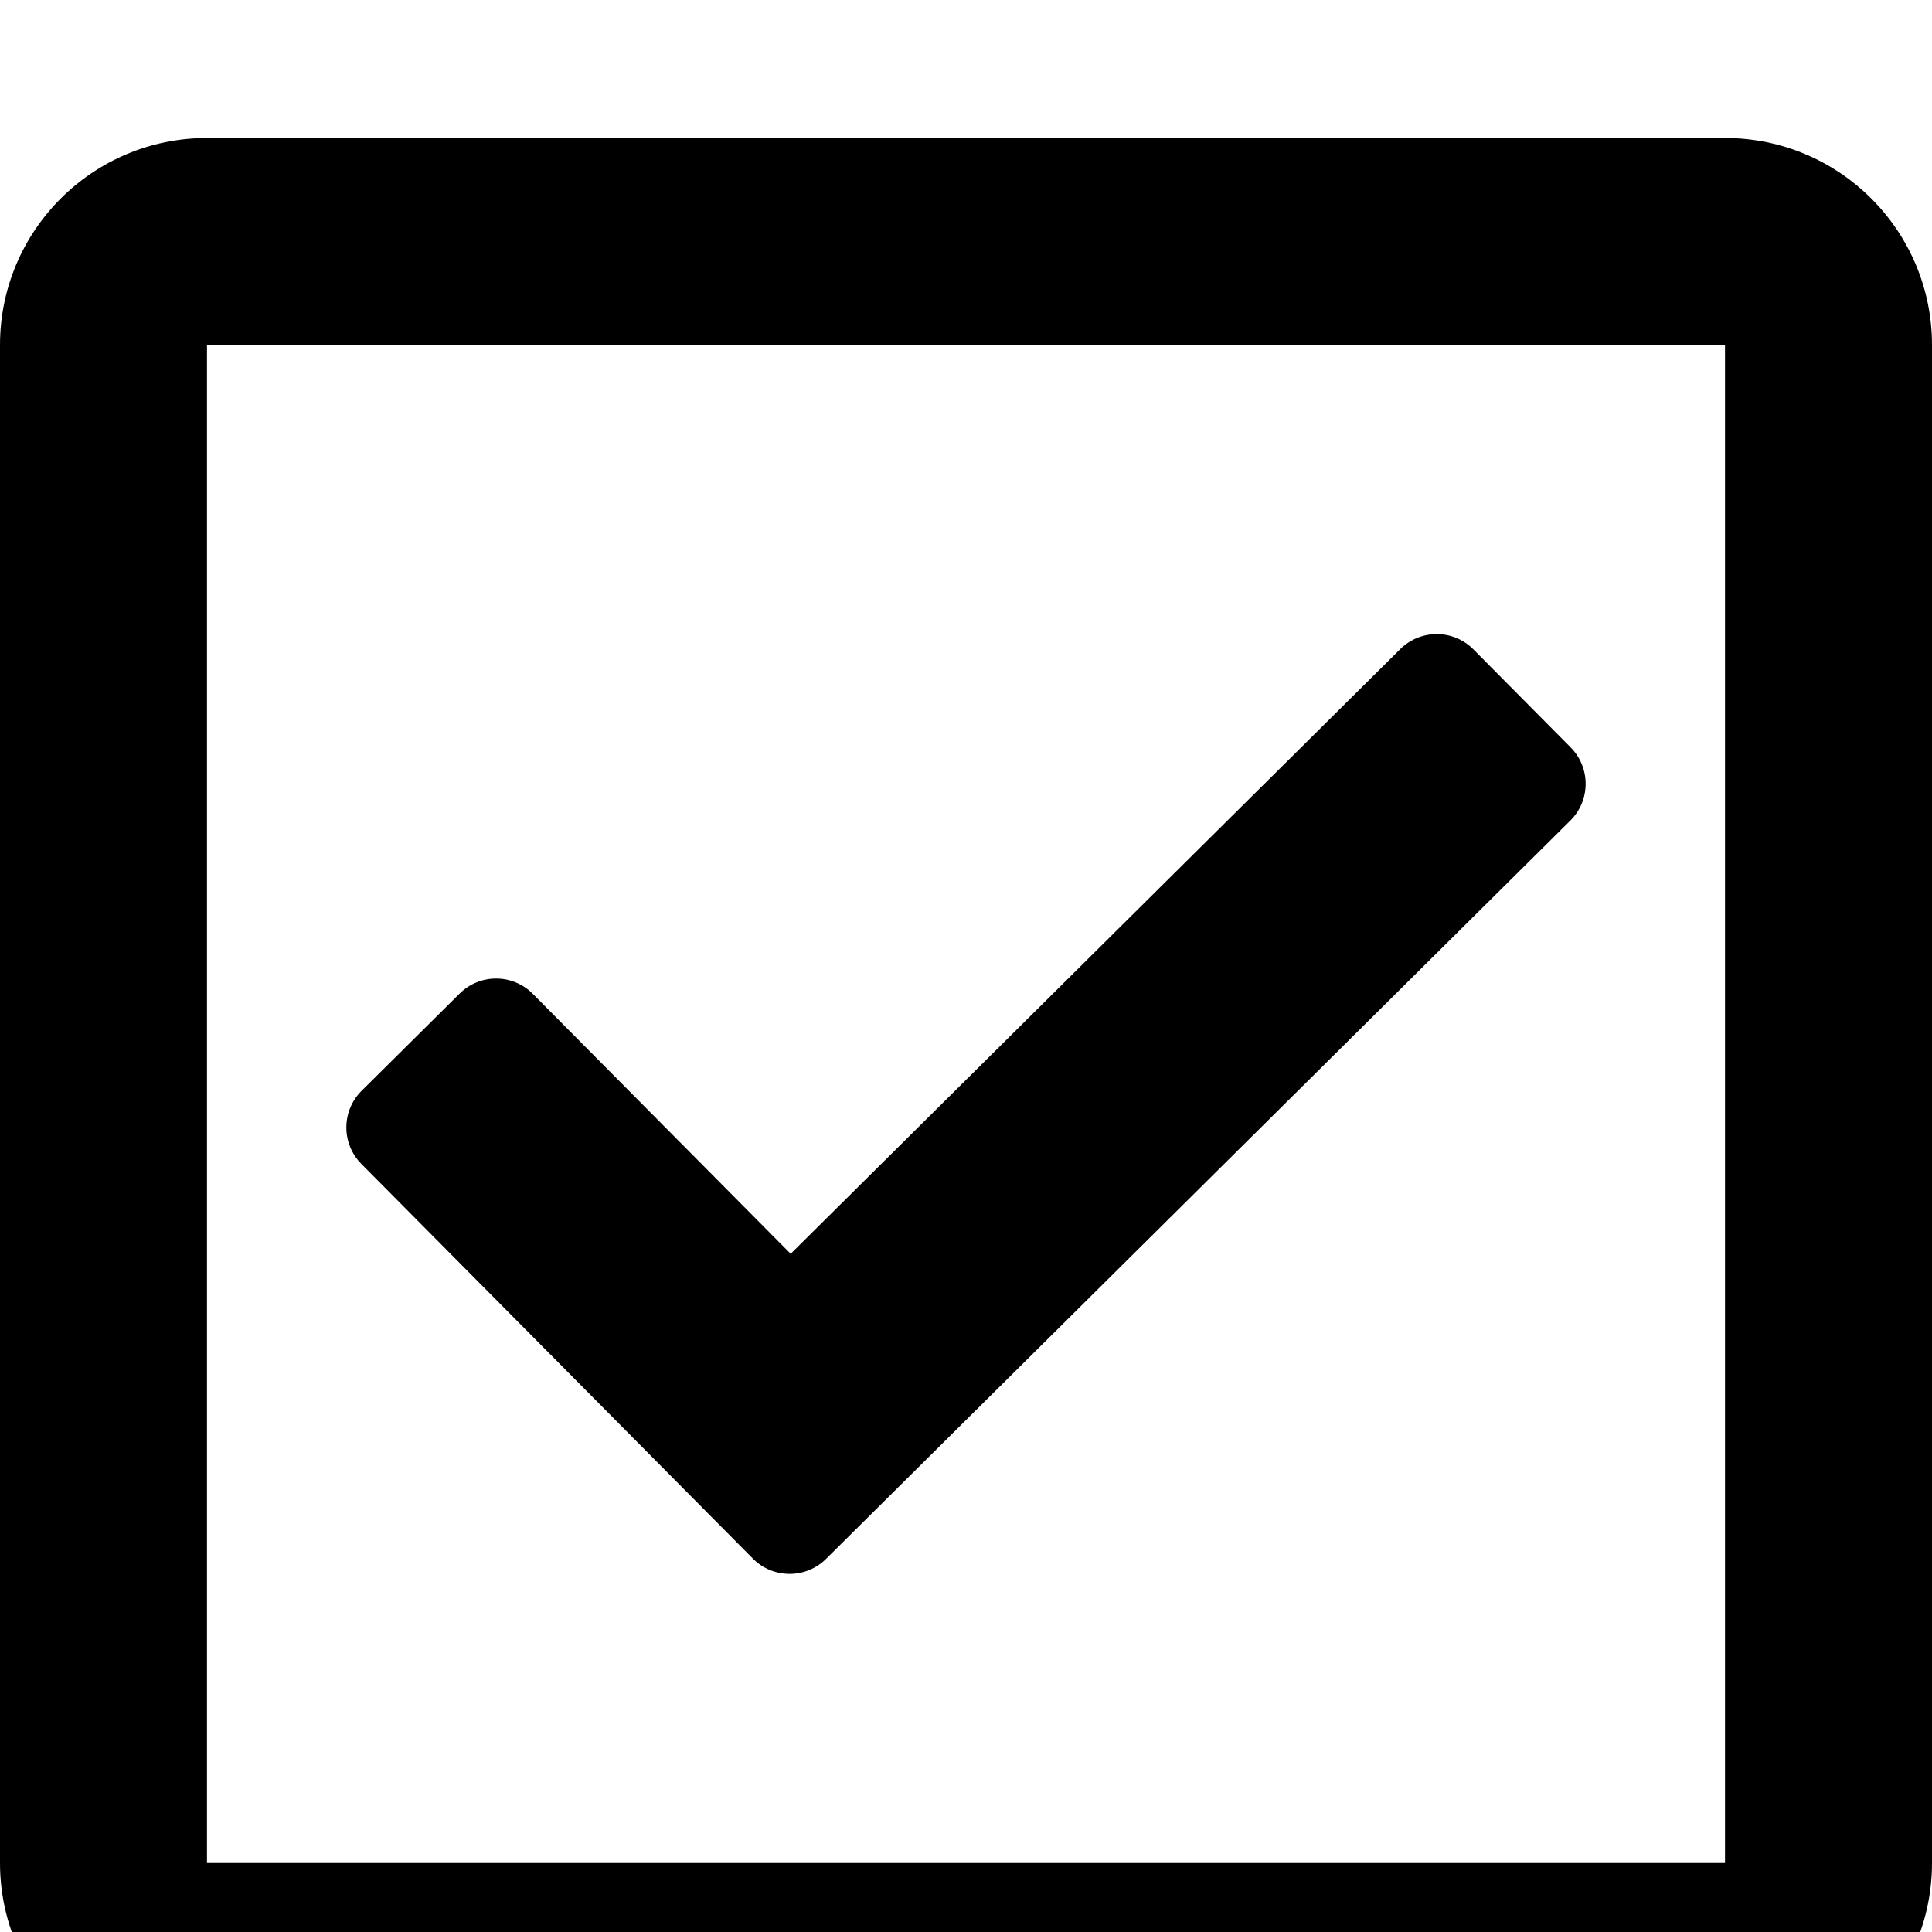
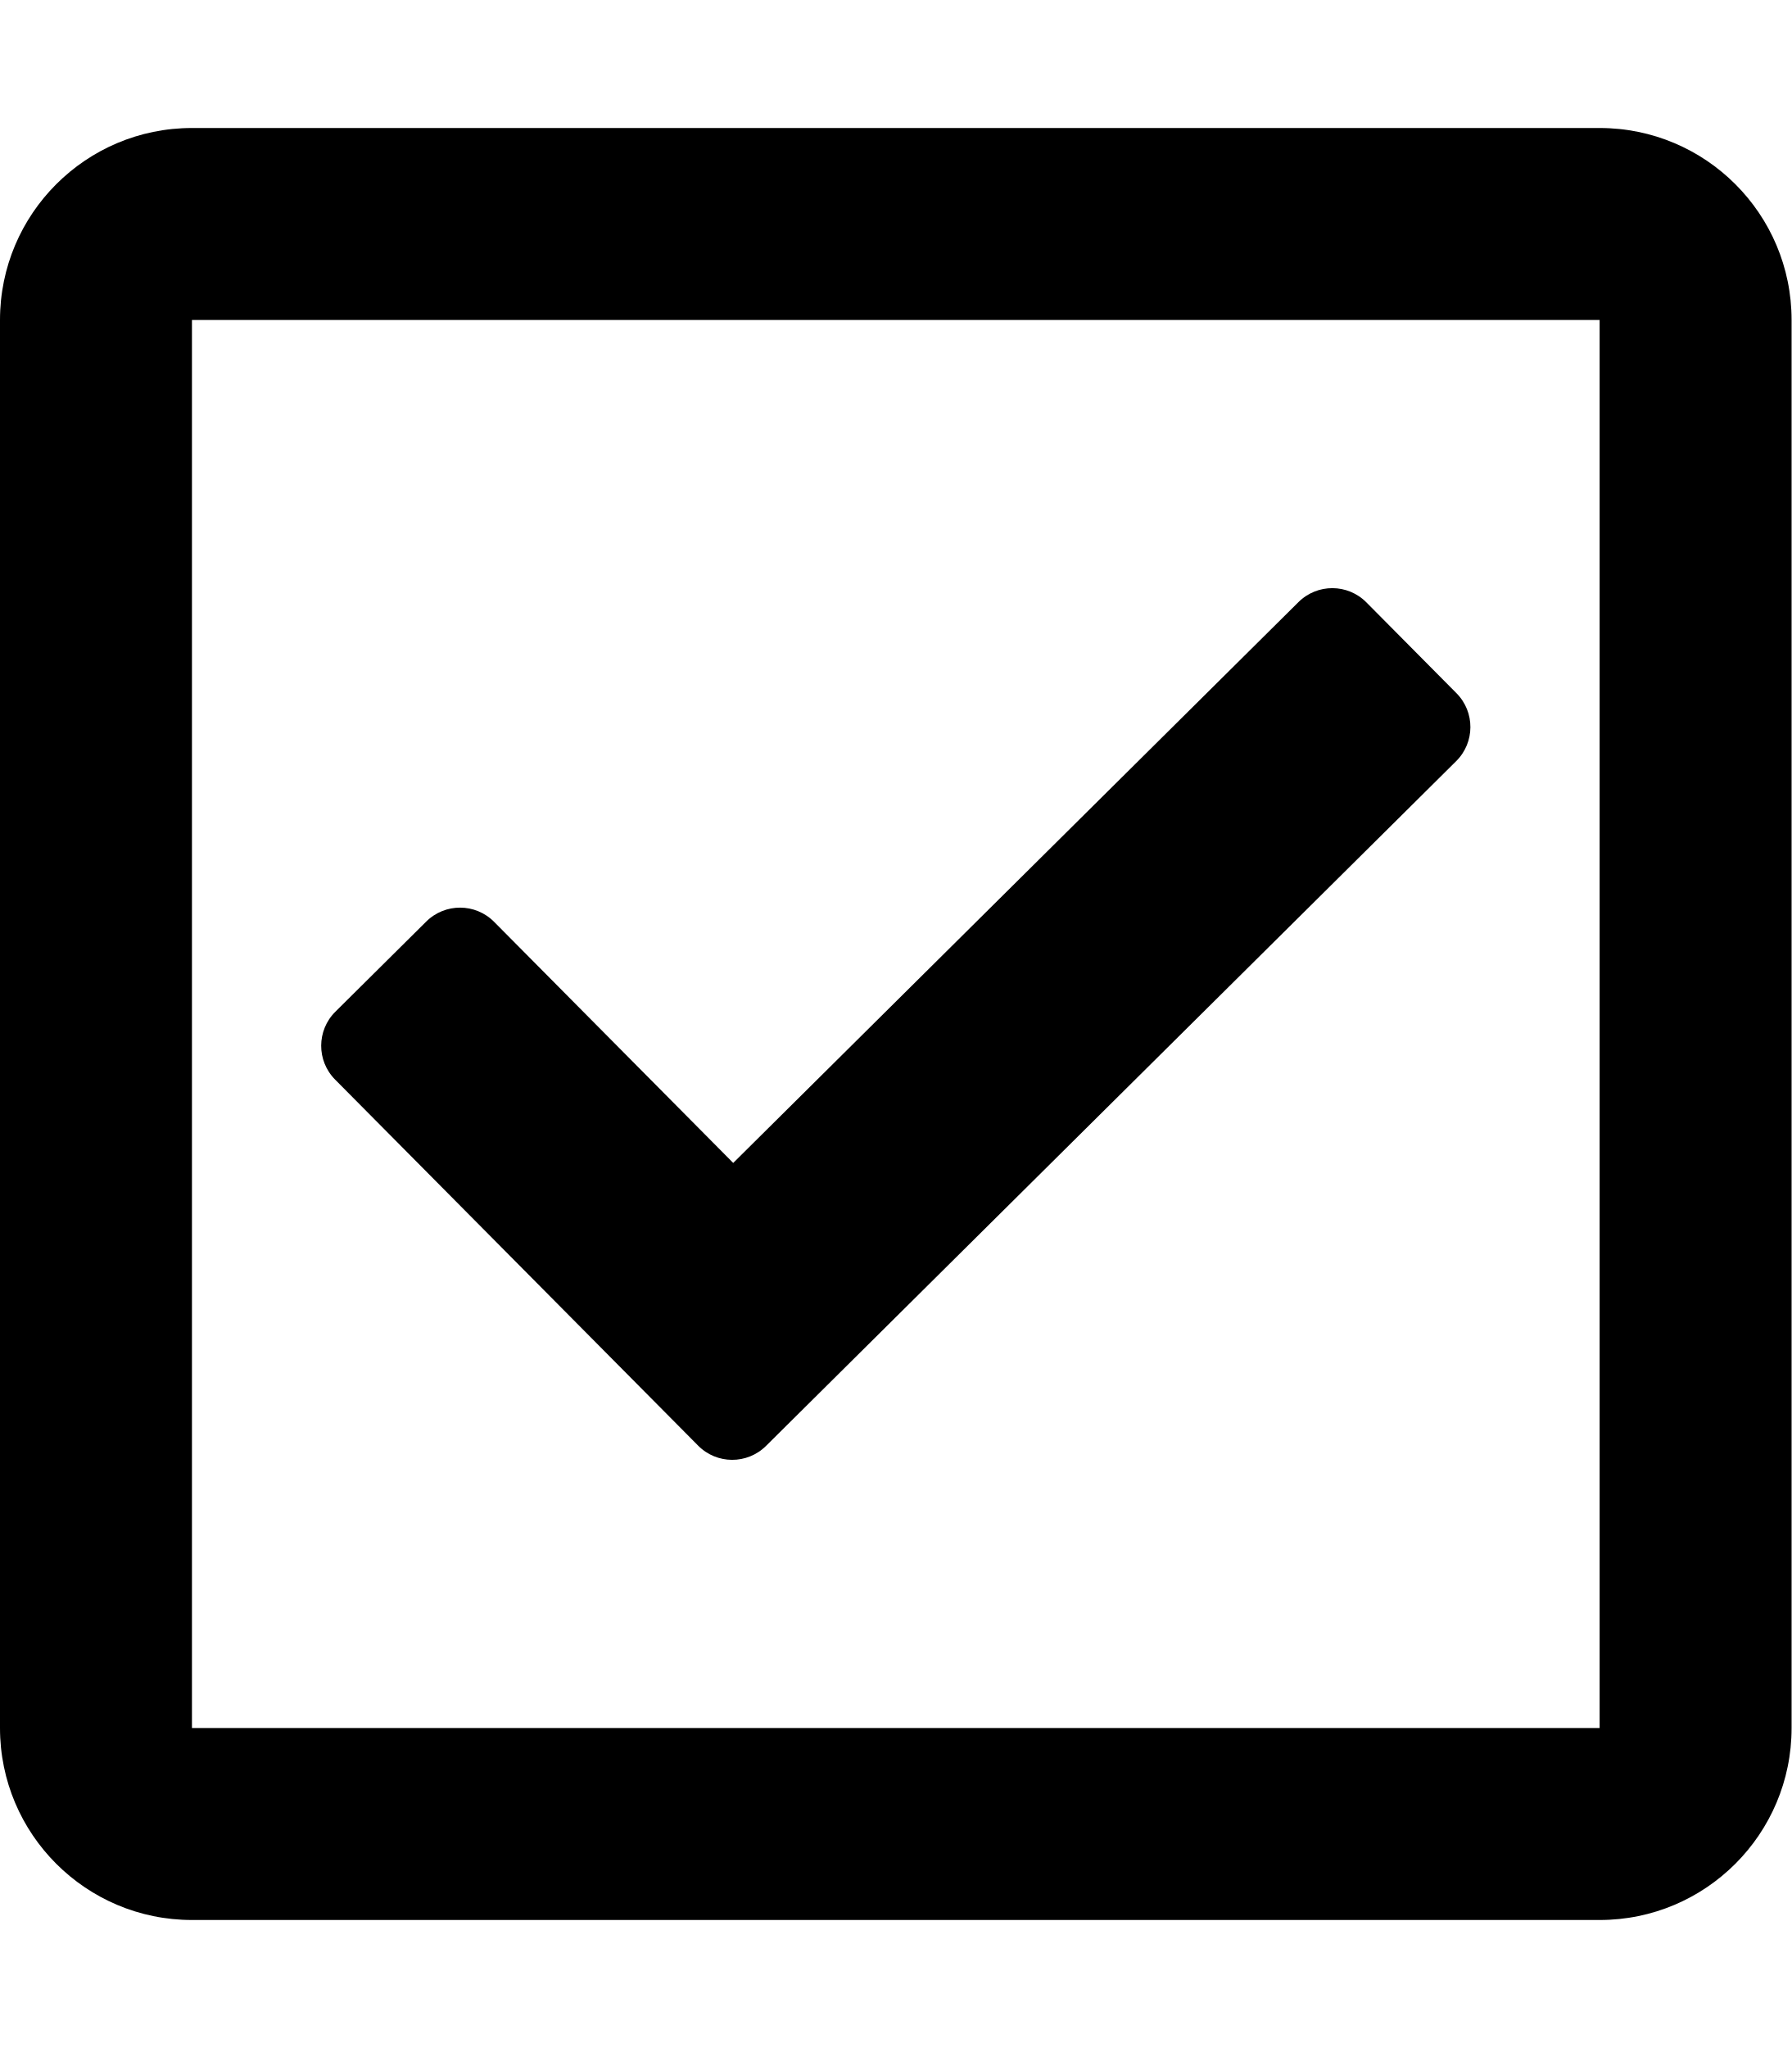
- <svg xmlns="http://www.w3.org/2000/svg" id="main" aria-hidden="true" focusable="false" data-prefix="far" data-icon="check-square" class="svg-inline--fa fa-check-square fa-w-14" role="img">
-   <path id="main" fill="currentColor" d="M400 32H48C21.49 32 0 53.49 0 80v352c0 26.51 21.49 48 48 48h352c26.51 0 48-21.49 48-48V80c0-26.51-21.49-48-48-48zm0 400H48V80h352v352zm-35.864-241.724L191.547 361.48c-4.705 4.667-12.303 4.637-16.97-.068l-90.781-91.516c-4.667-4.705-4.637-12.303.069-16.971l22.719-22.536c4.705-4.667 12.303-4.637 16.97.069l59.792 60.277 141.352-140.216c4.705-4.667 12.303-4.637 16.97.068l22.536 22.718c4.667 4.706 4.637 12.304-.068 16.971z">
-      </path>
+ <svg xmlns="http://www.w3.org/2000/svg" aria-hidden="true" focusable="false" data-prefix="far" data-icon="check-square" class="svg-inline--fa fa-check-square fa-w-14" role="img" viewBox="0 0 448 512">
+   <path fill="currentColor" d="M400 32H48C21.49 32 0 53.49 0 80v352c0 26.51 21.49 48 48 48h352c26.51 0 48-21.49 48-48V80c0-26.51-21.49-48-48-48zm0 400H48V80h352v352zm-35.864-241.724L191.547 361.48c-4.705 4.667-12.303 4.637-16.97-.068l-90.781-91.516c-4.667-4.705-4.637-12.303.069-16.971l22.719-22.536c4.705-4.667 12.303-4.637 16.97.069l59.792 60.277 141.352-140.216c4.705-4.667 12.303-4.637 16.97.068l22.536 22.718c4.667 4.706 4.637 12.304-.068 16.971z" />
</svg>
